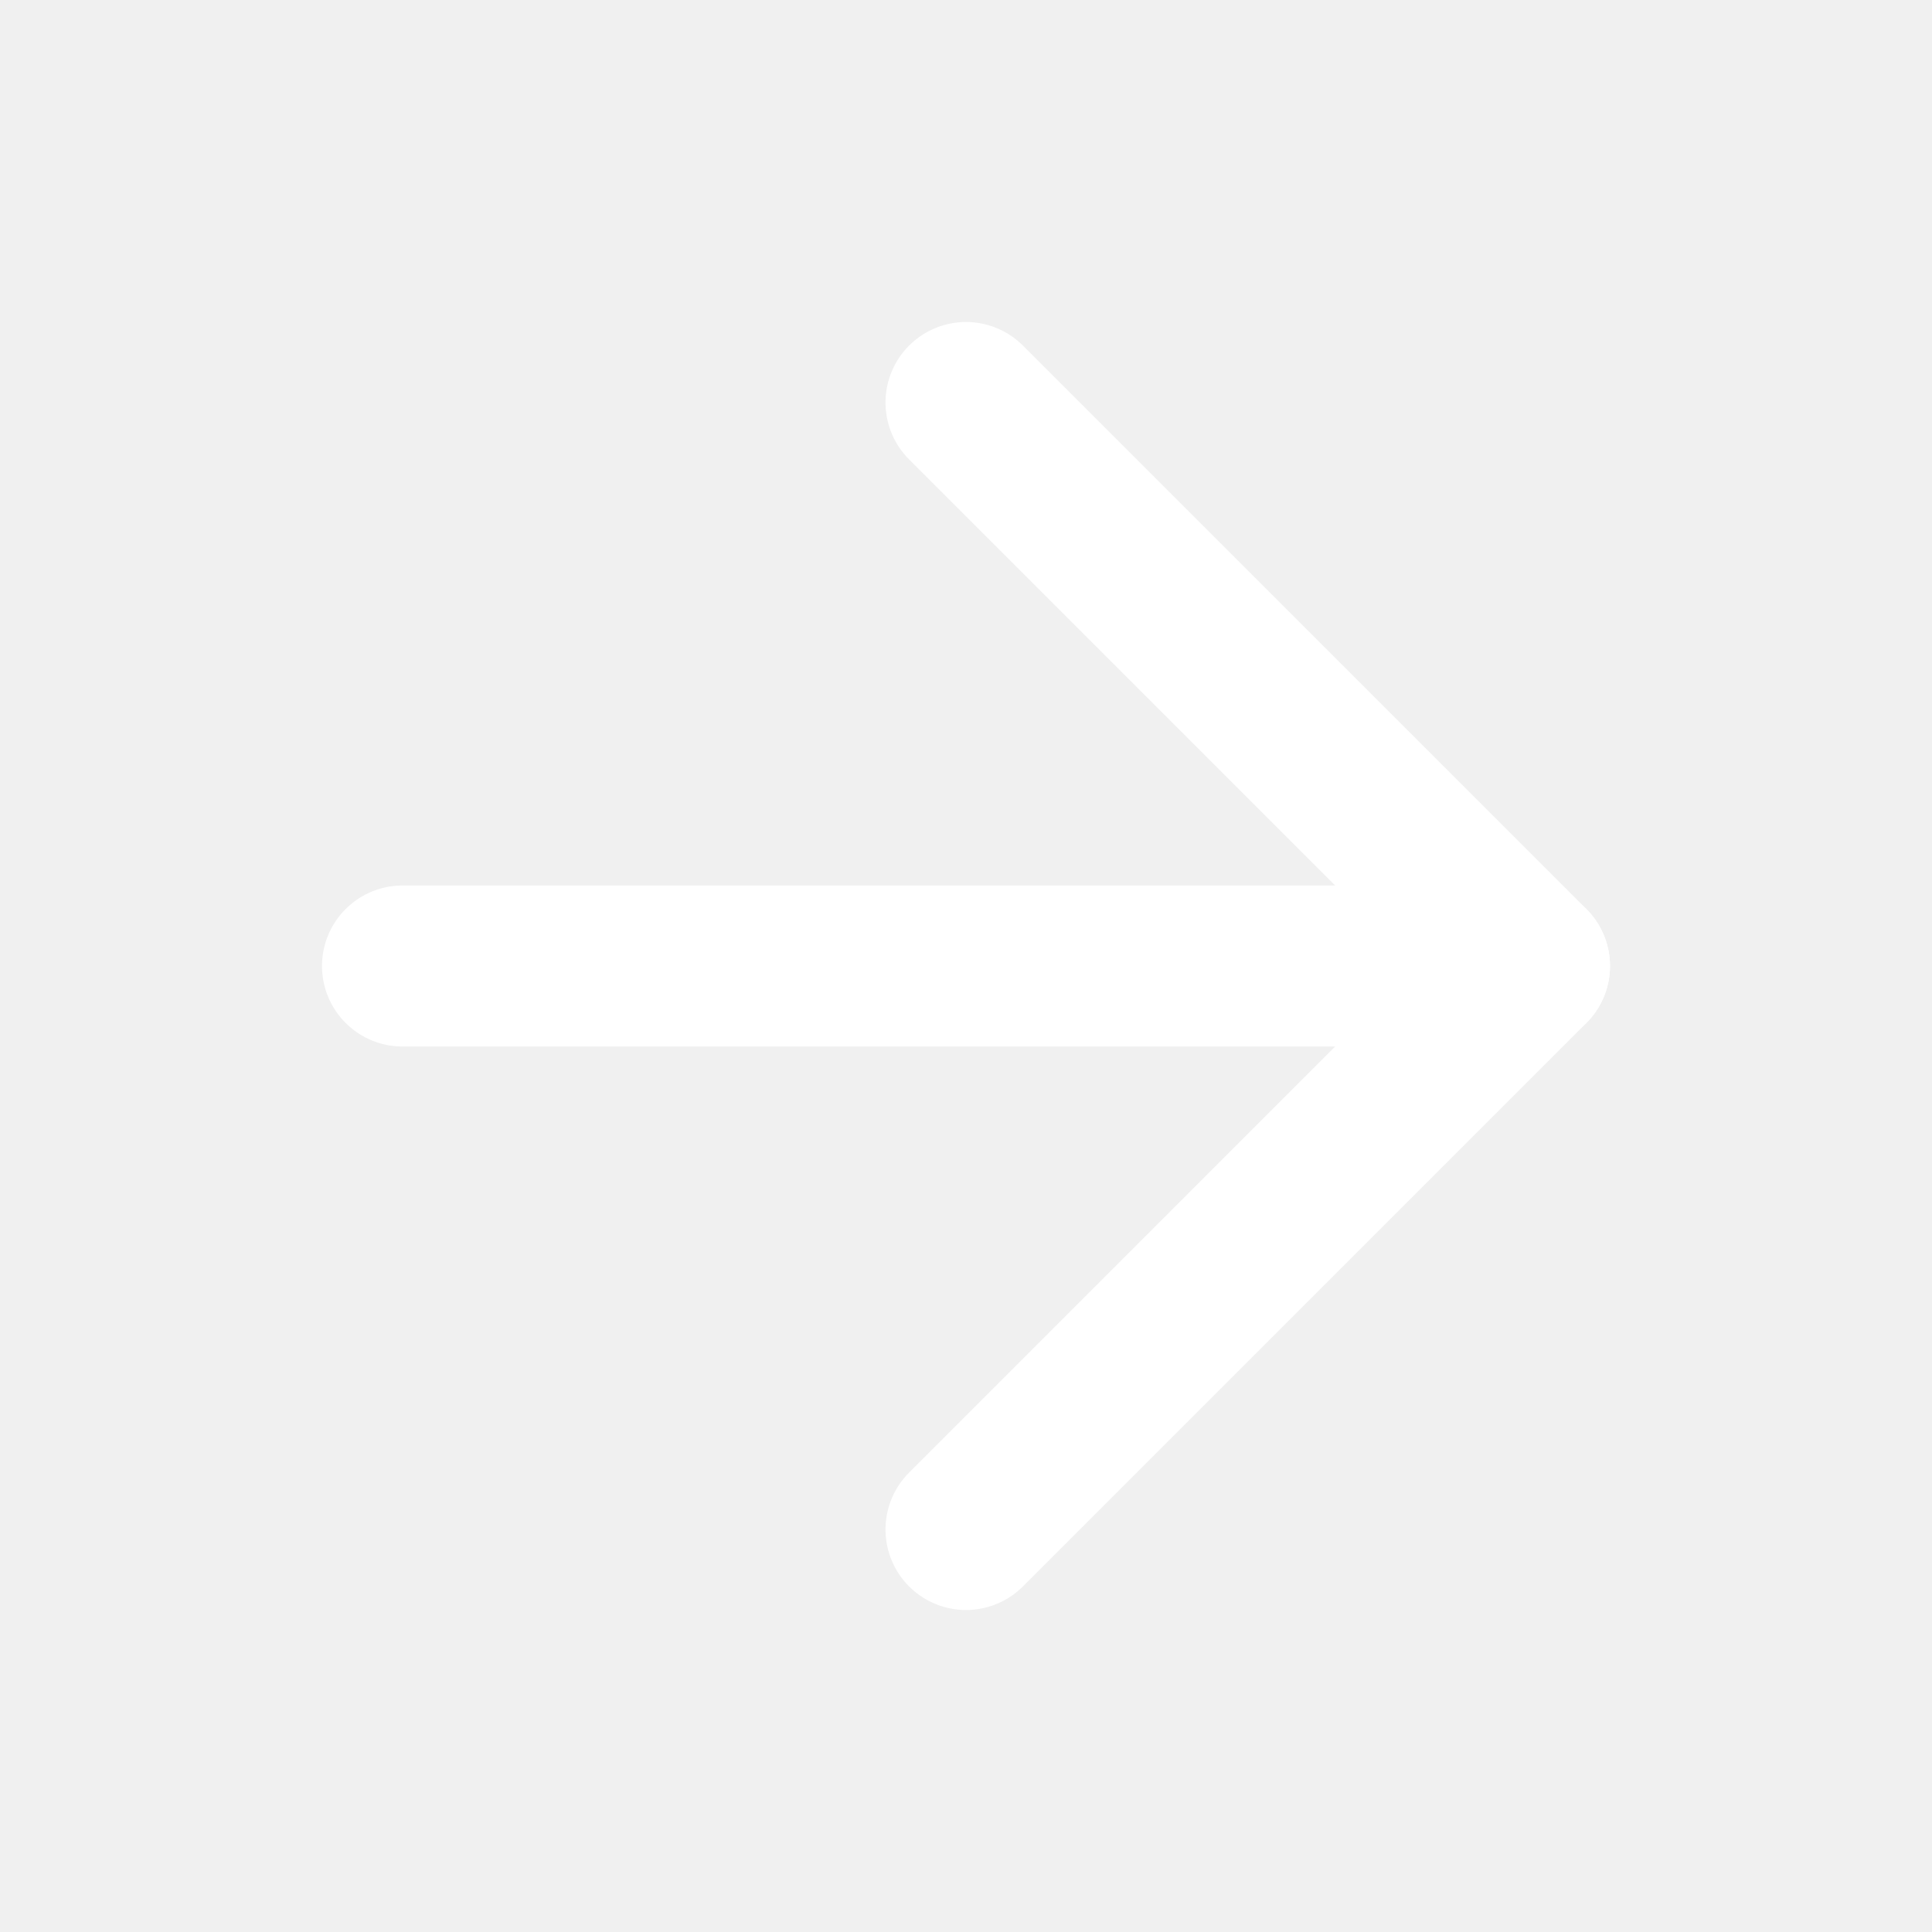
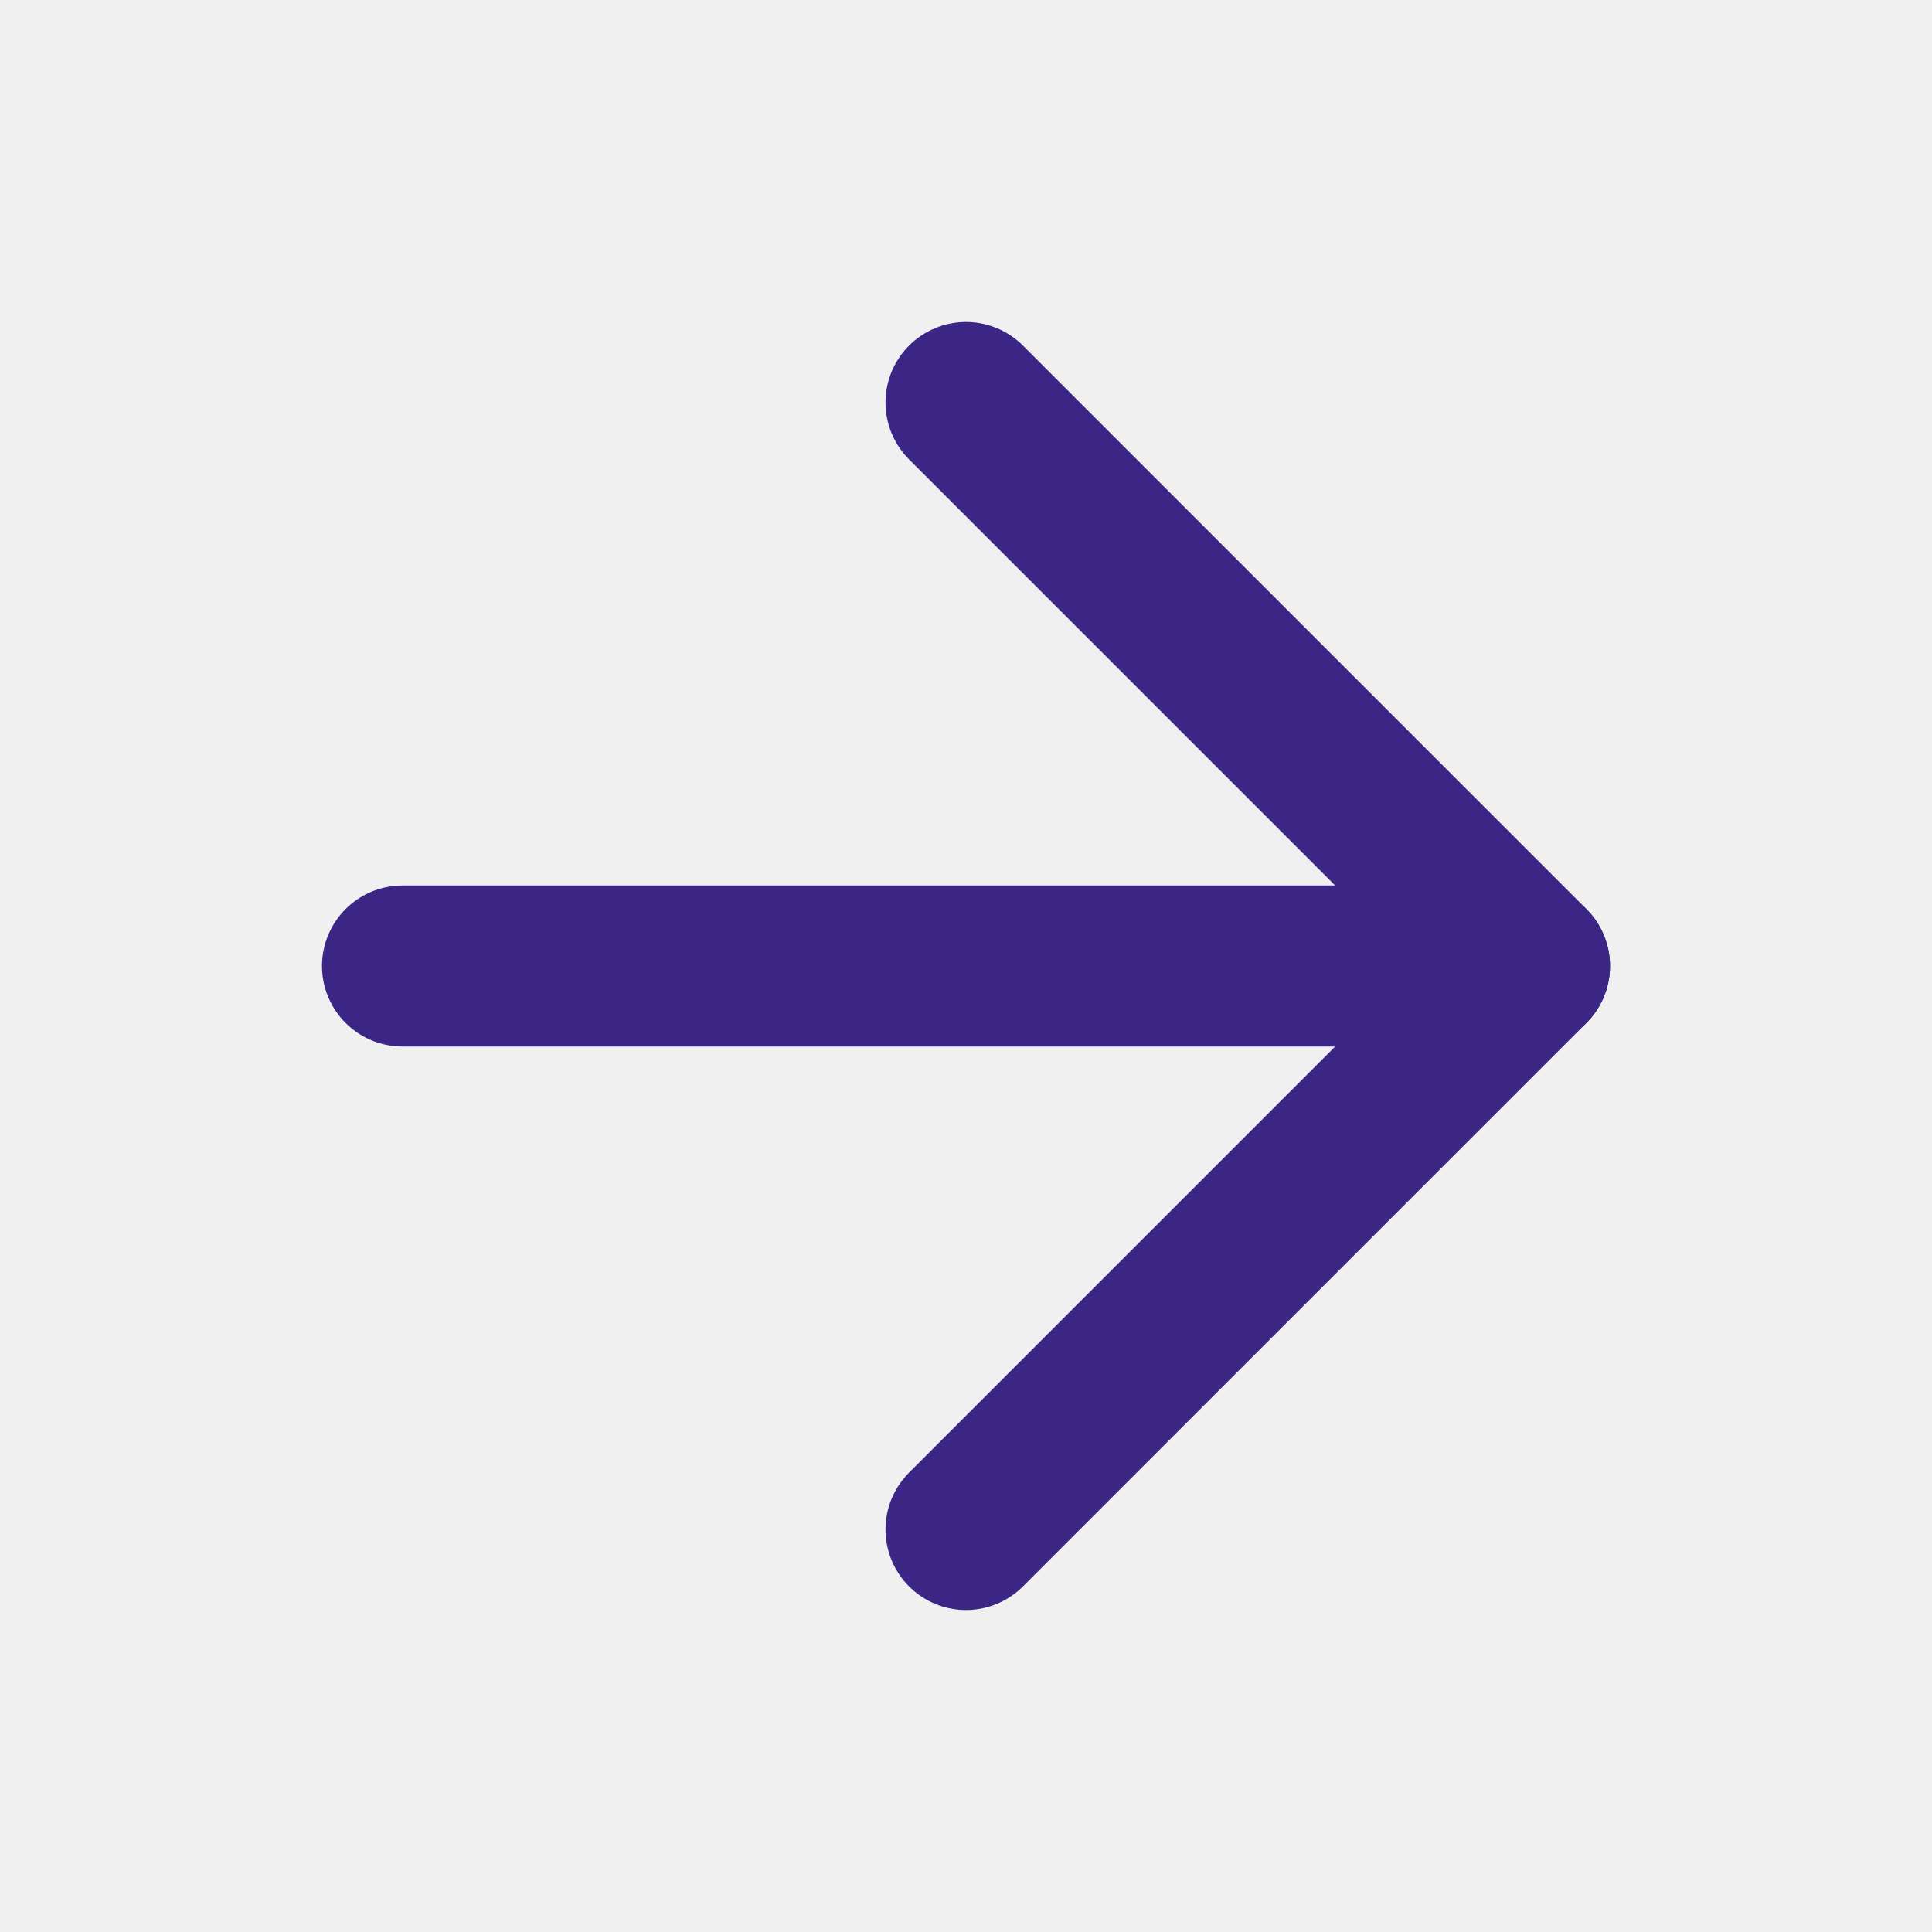
- <svg xmlns="http://www.w3.org/2000/svg" width="24" height="24" viewBox="0 0 24 24" fill="none" stroke="white" stroke-width="2" stroke-linecap="round" stroke-linejoin="round" class="feather feather-arrow-right">
+ <svg xmlns="http://www.w3.org/2000/svg" width="24" height="24" viewBox="0 0 24 24" fill="none" stroke="#3b2685" stroke-width="2" stroke-linecap="round" stroke-linejoin="round" class="feather feather-arrow-right">
  <line x1="5" y1="12" x2="19" y2="12" />
  <polyline points="12 5 19 12 12 19" />
</svg>
